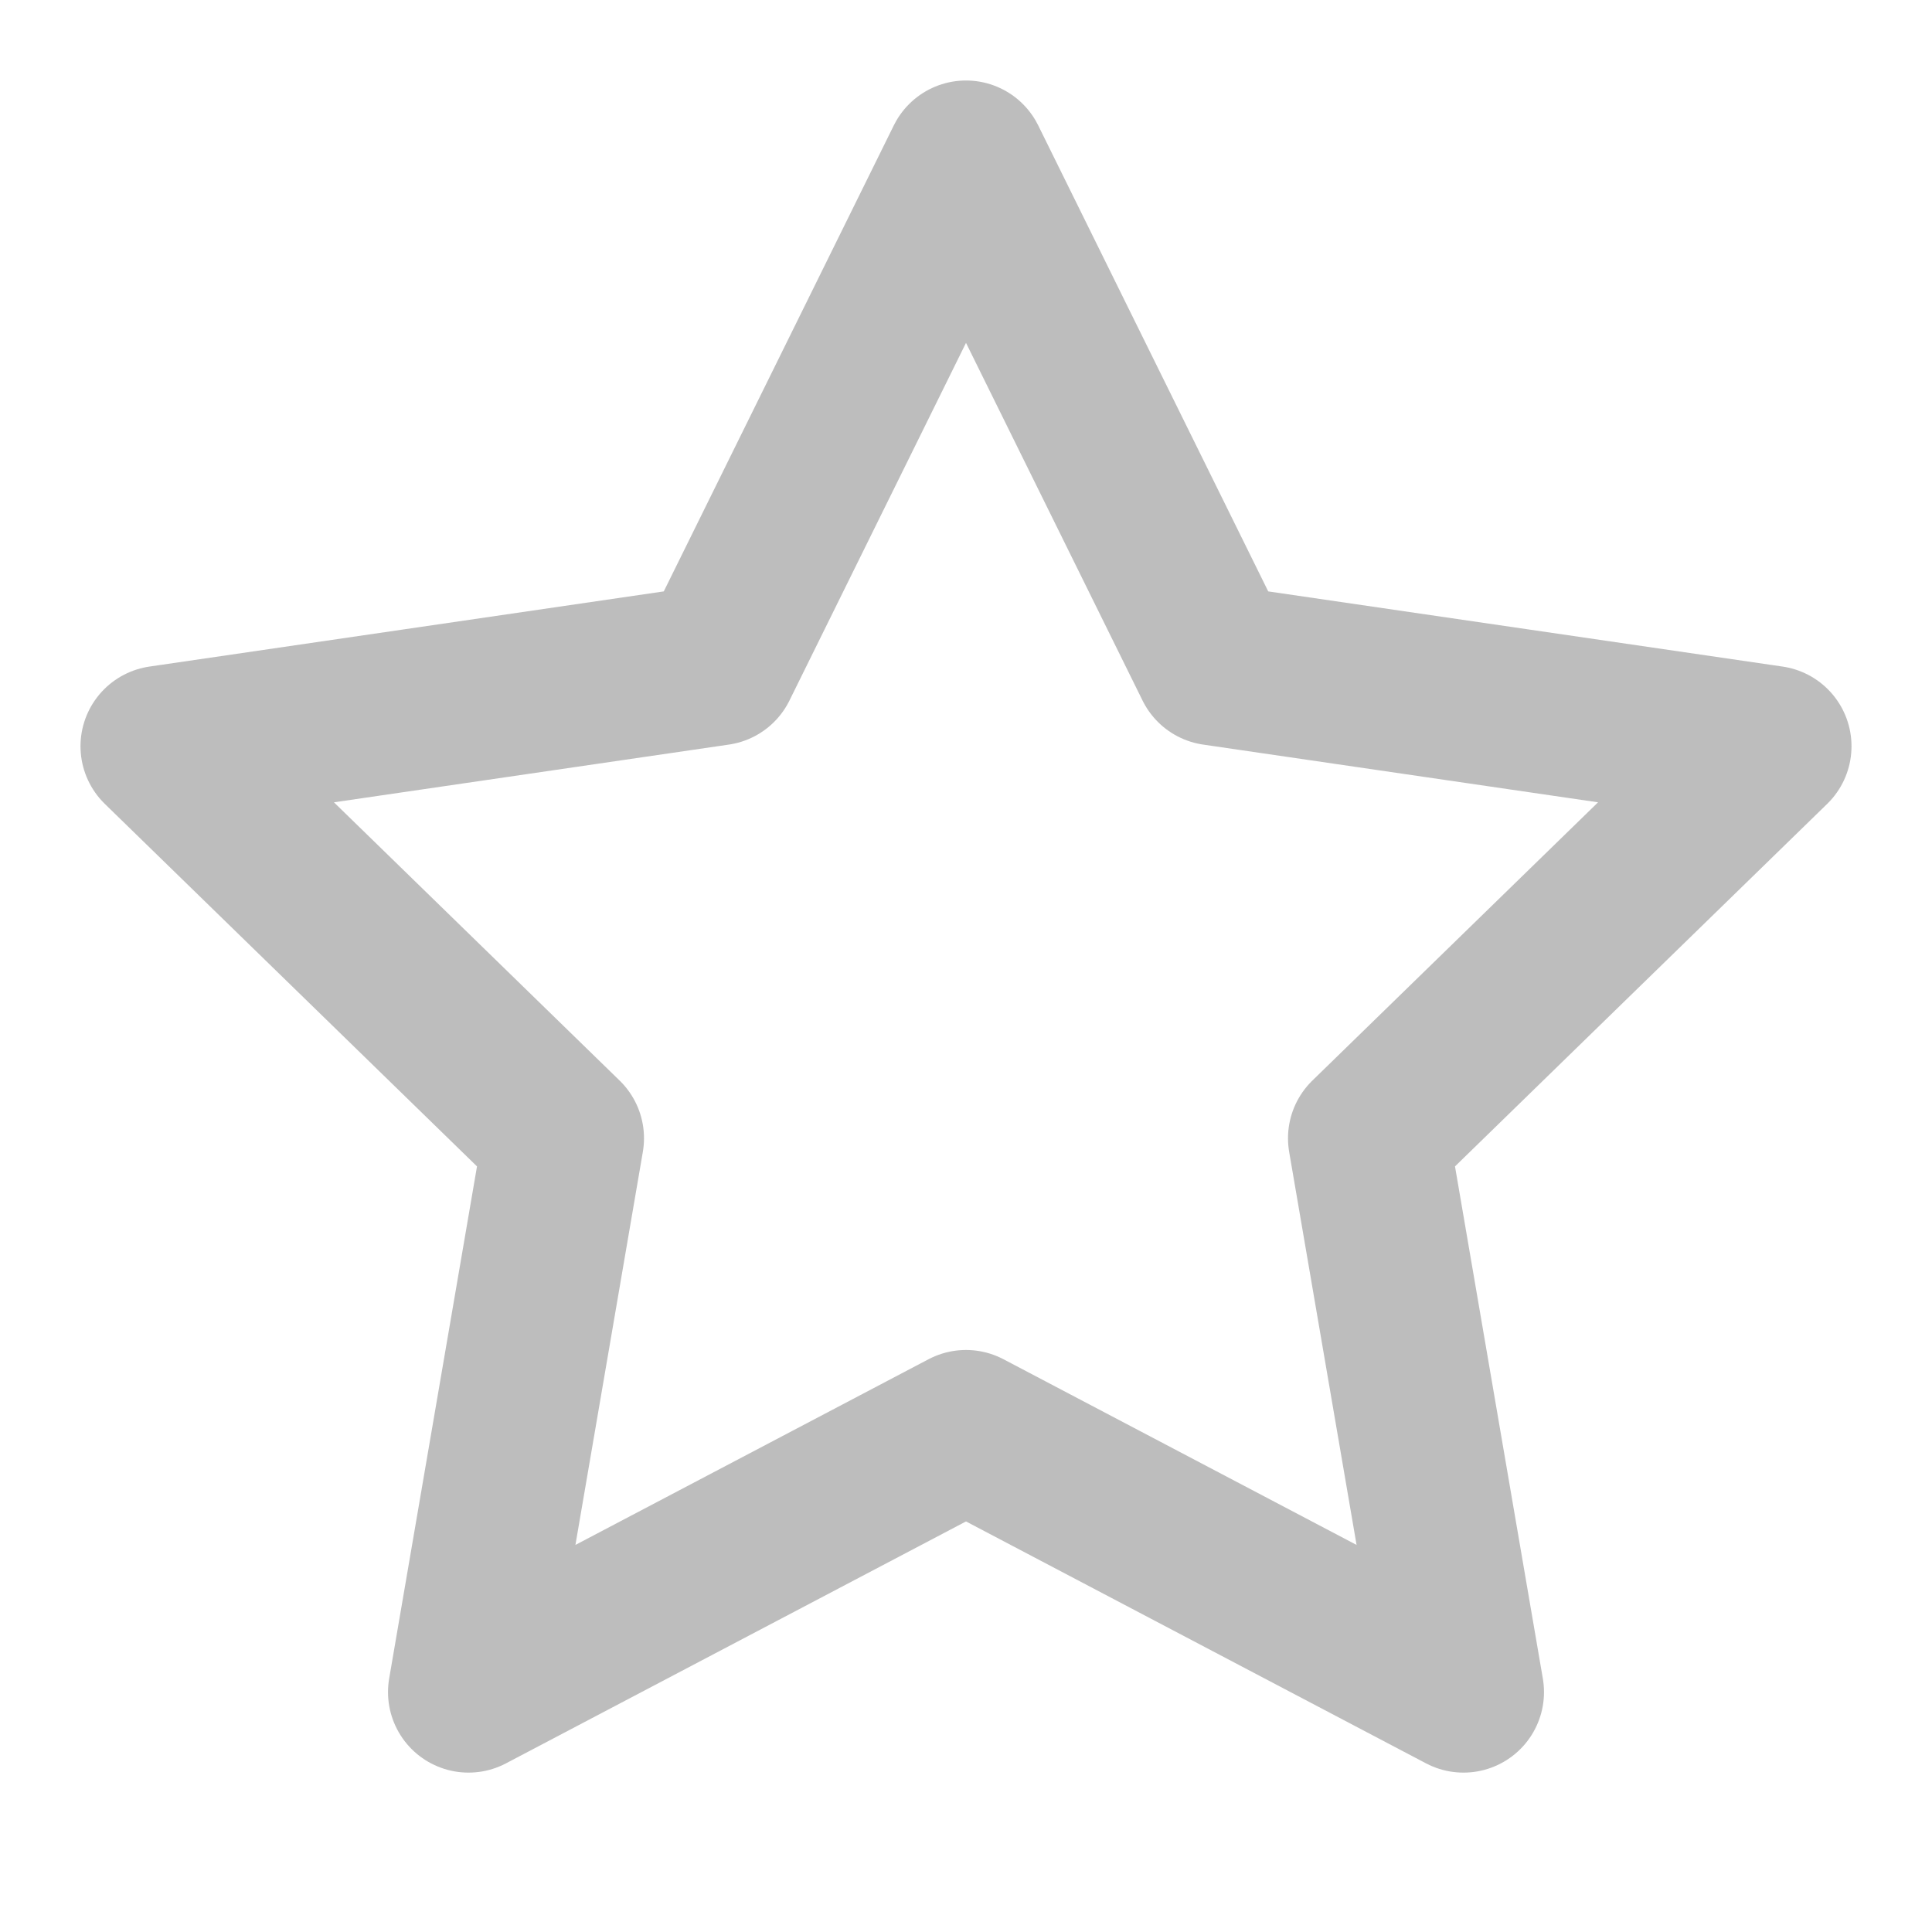
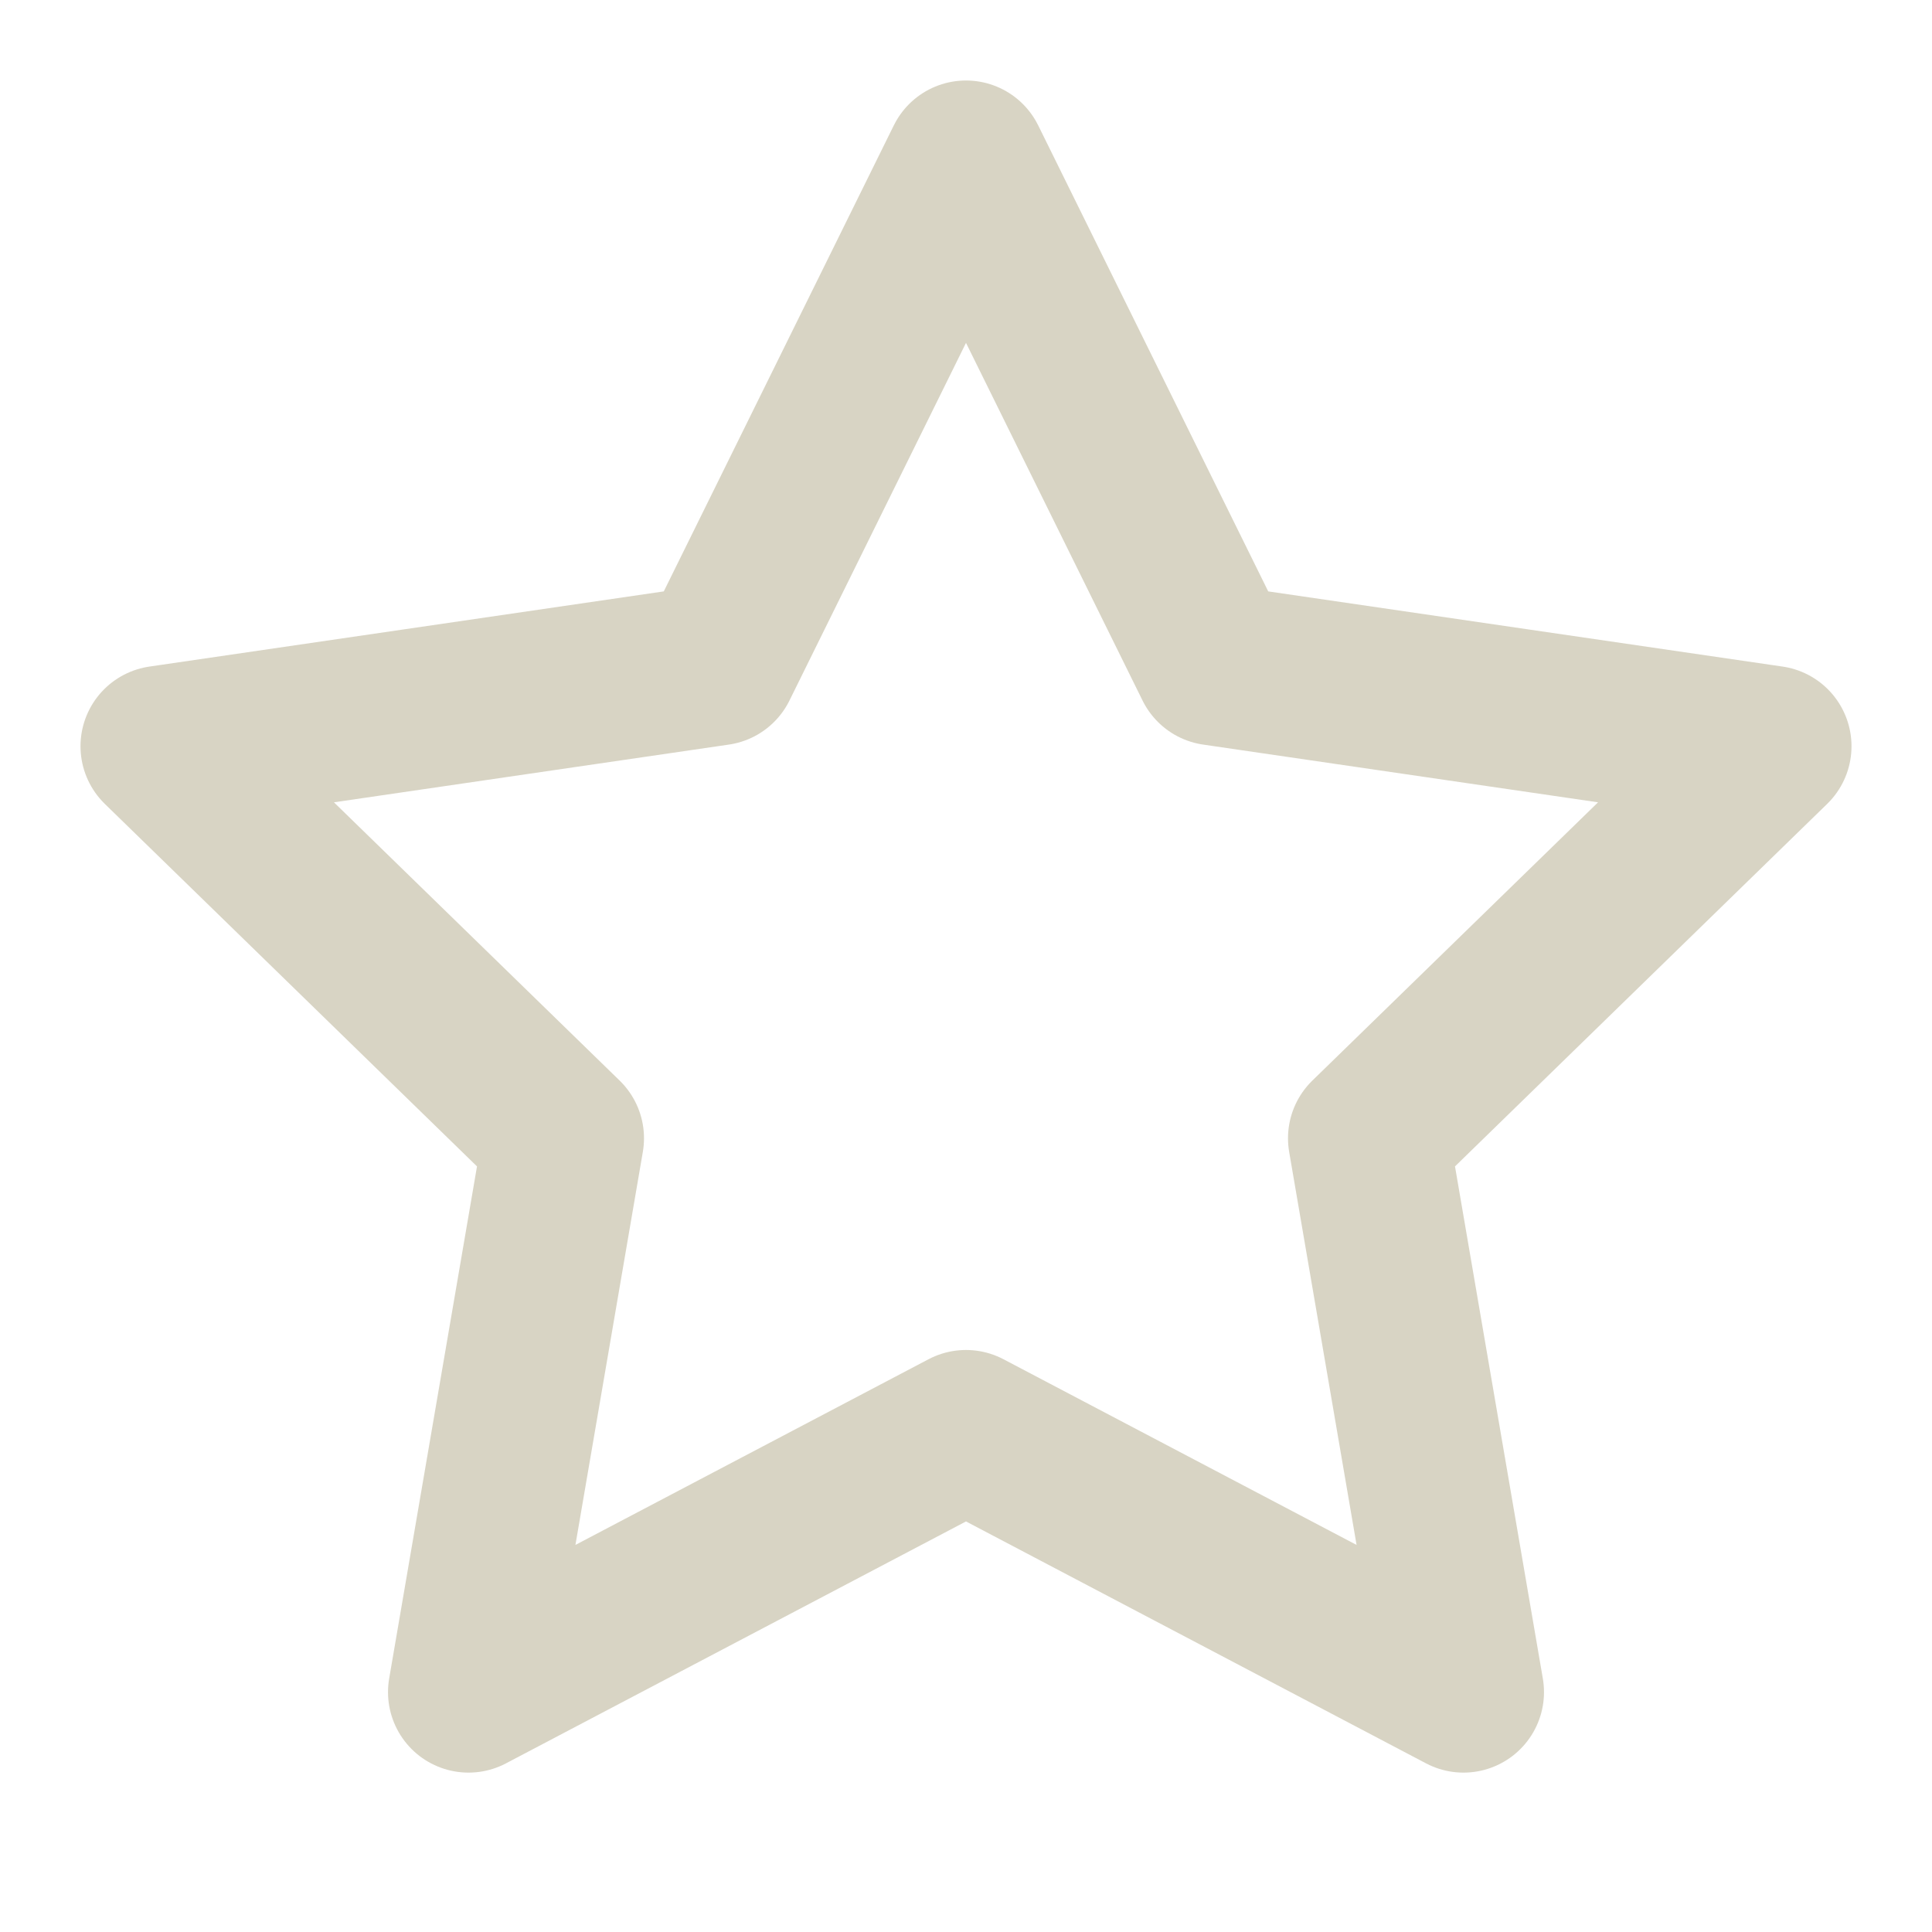
<svg xmlns="http://www.w3.org/2000/svg" width="24" height="24" fill="none" stroke="currentColor" stroke-width="2" stroke-linecap="round" stroke-linejoin="round">
-   <path style="stroke:#bdbdbd;stroke-opacity:1" d="m12 2 3.09 6.26L22 9.27l-5 4.87 1.18 6.88L12 17.77l-6.18 3.25L7 14.14 2 9.27l6.91-1.01L12 2z" />
+   <path style="stroke:#d8d4c4;stroke-opacity:1" d="m12 2 3.09 6.26L22 9.27l-5 4.87 1.18 6.88L12 17.77l-6.18 3.25L7 14.14 2 9.27l6.91-1.01L12 2z" />
</svg>
